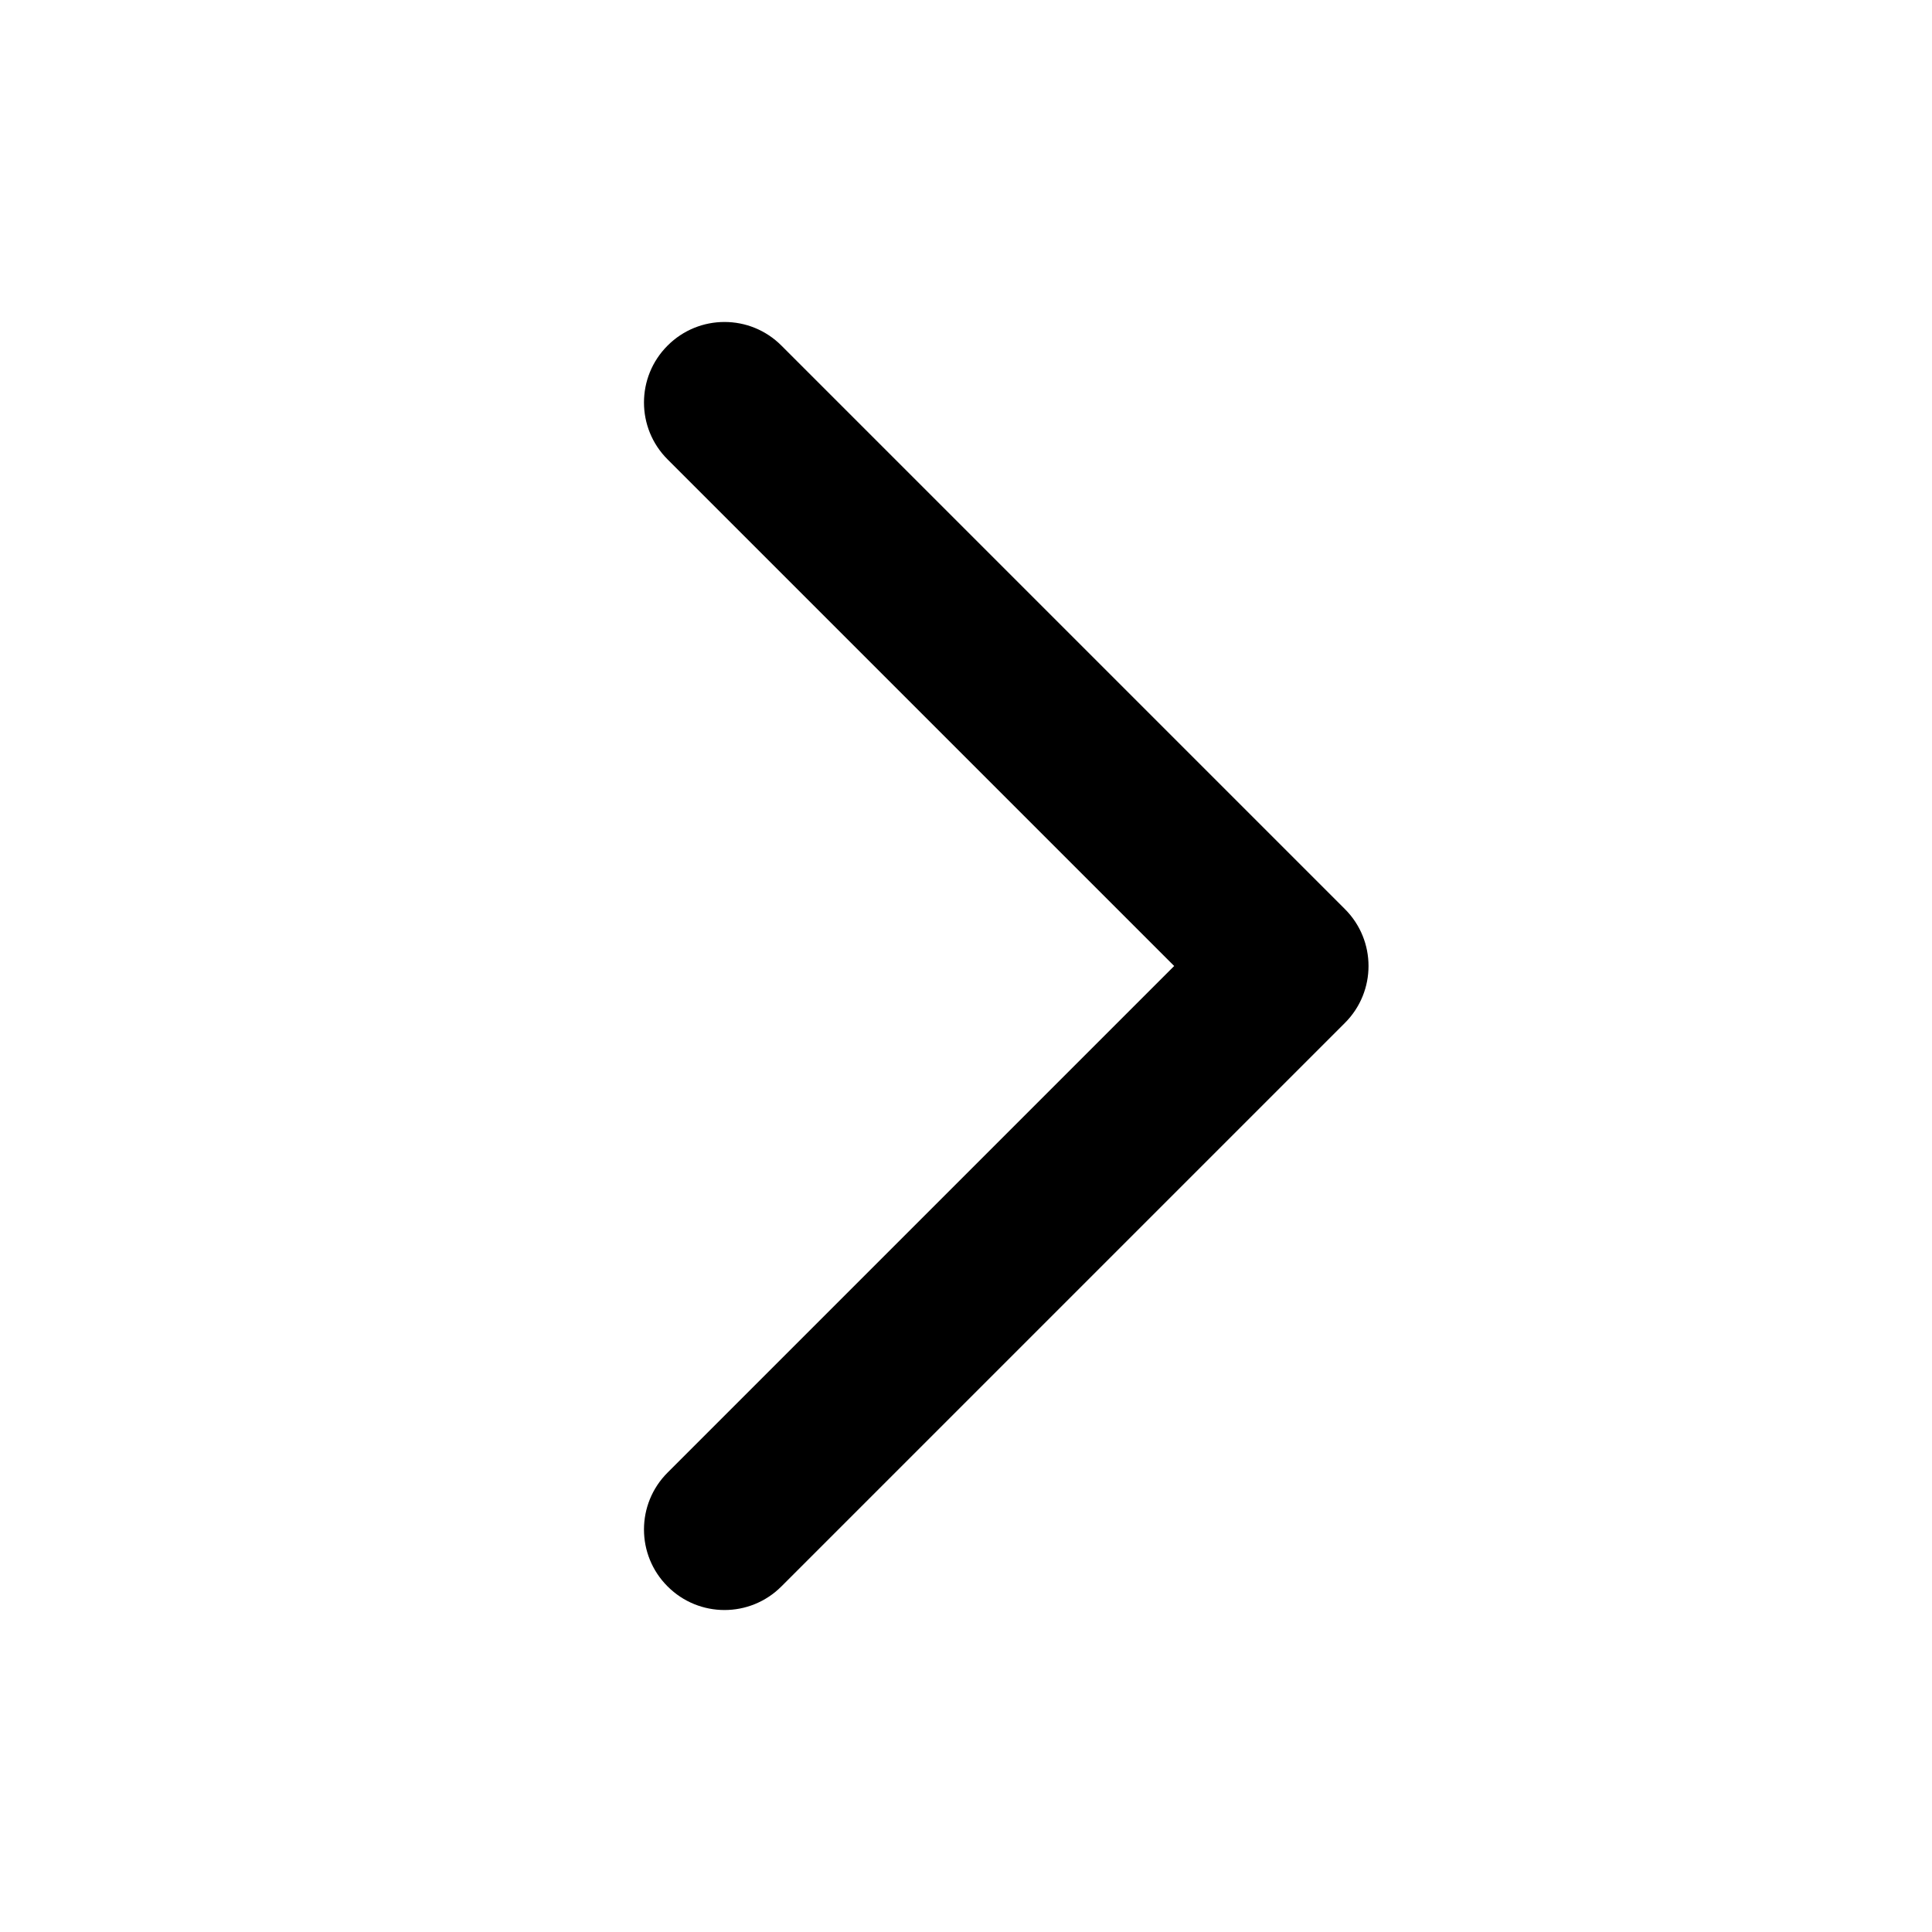
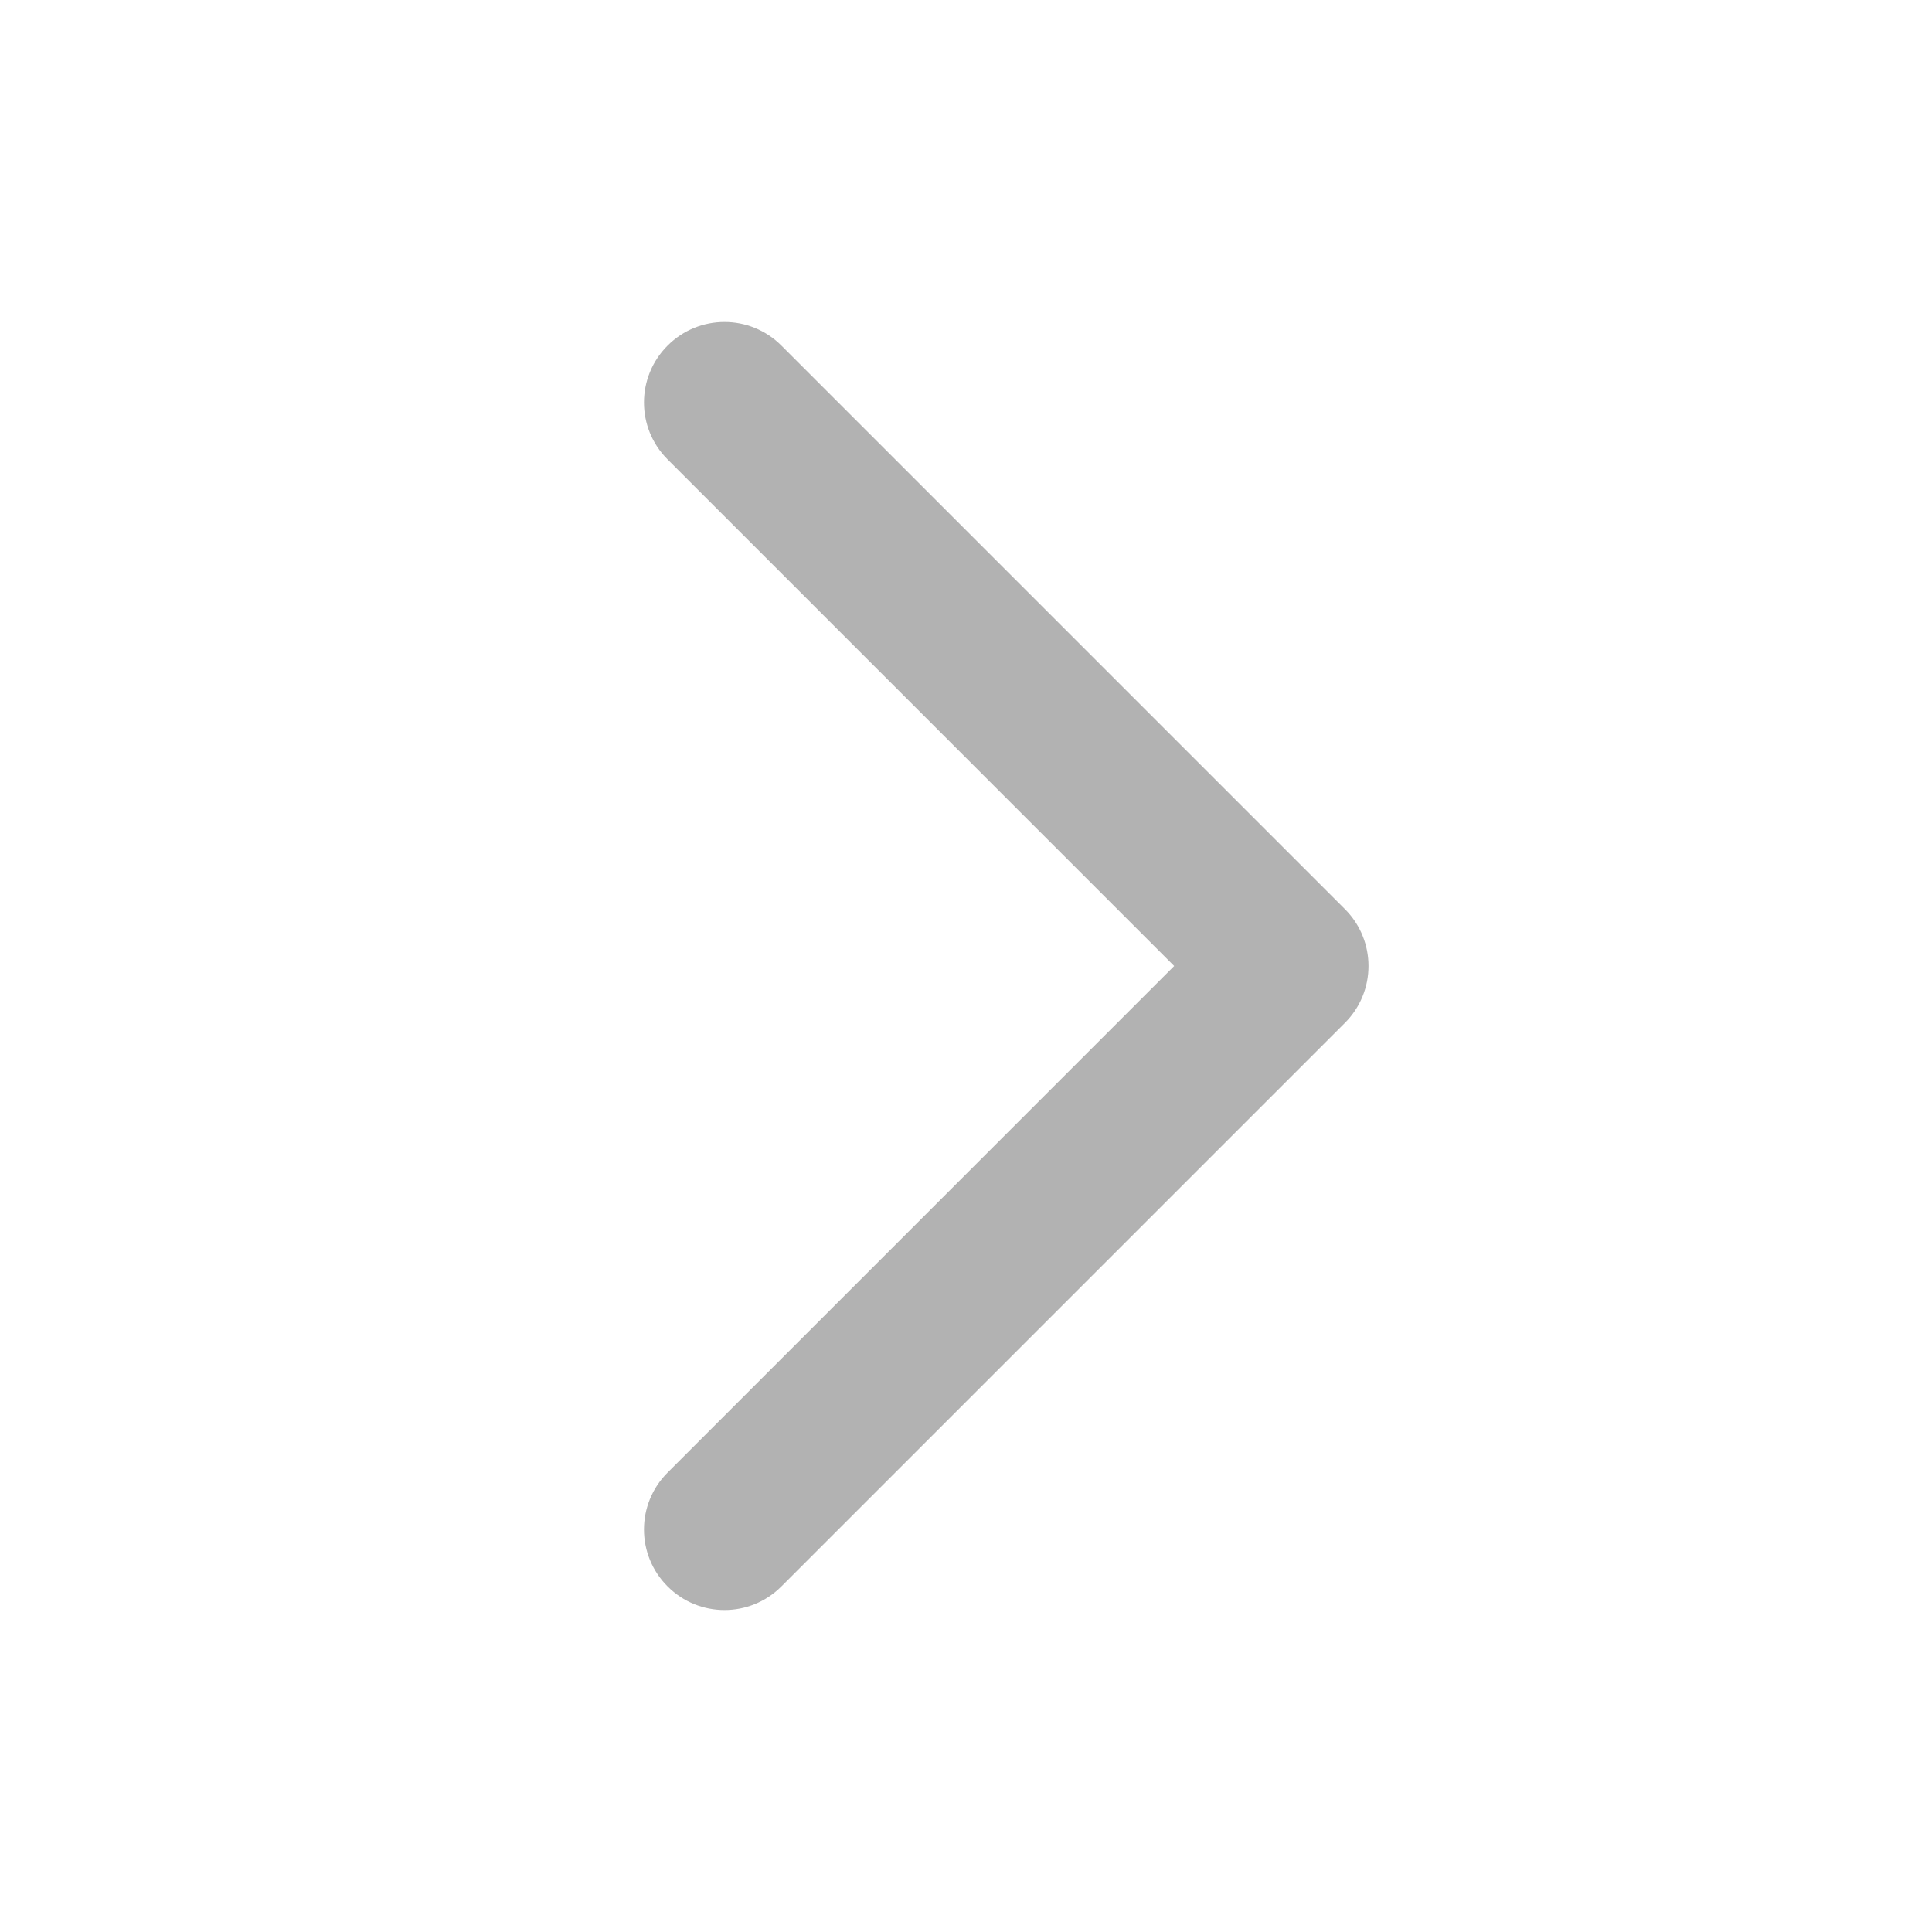
- <svg xmlns="http://www.w3.org/2000/svg" width="800px" height="800px" viewBox="0 0 24 24" fill="none">
-   <path fill-rule="evenodd" clip-rule="evenodd" d="M8.293 4.293C8.683 3.902 9.317 3.902 9.707 4.293L16.707 11.293C17.098 11.683 17.098 12.317 16.707 12.707L9.707 19.707C9.317 20.098 8.683 20.098 8.293 19.707C7.902 19.317 7.902 18.683 8.293 18.293L14.586 12L8.293 5.707C7.902 5.317 7.902 4.683 8.293 4.293Z" fill="#000000" />
+ <svg xmlns="http://www.w3.org/2000/svg" width="800px" height="800px" viewBox="0 0 24 24" fill="none" version="1.1" id="svg44">
+   <defs id="defs48" />
+   <path fill-rule="evenodd" clip-rule="evenodd" d="M8.293 4.293C8.683 3.902 9.317 3.902 9.707 4.293L16.707 11.293C17.098 11.683 17.098 12.317 16.707 12.707L9.707 19.707C9.317 20.098 8.683 20.098 8.293 19.707C7.902 19.317 7.902 18.683 8.293 18.293L14.586 12L8.293 5.707C7.902 5.317 7.902 4.683 8.293 4.293Z" fill="#000000" id="path42" style="fill:#B2B2B2;" />
</svg>
